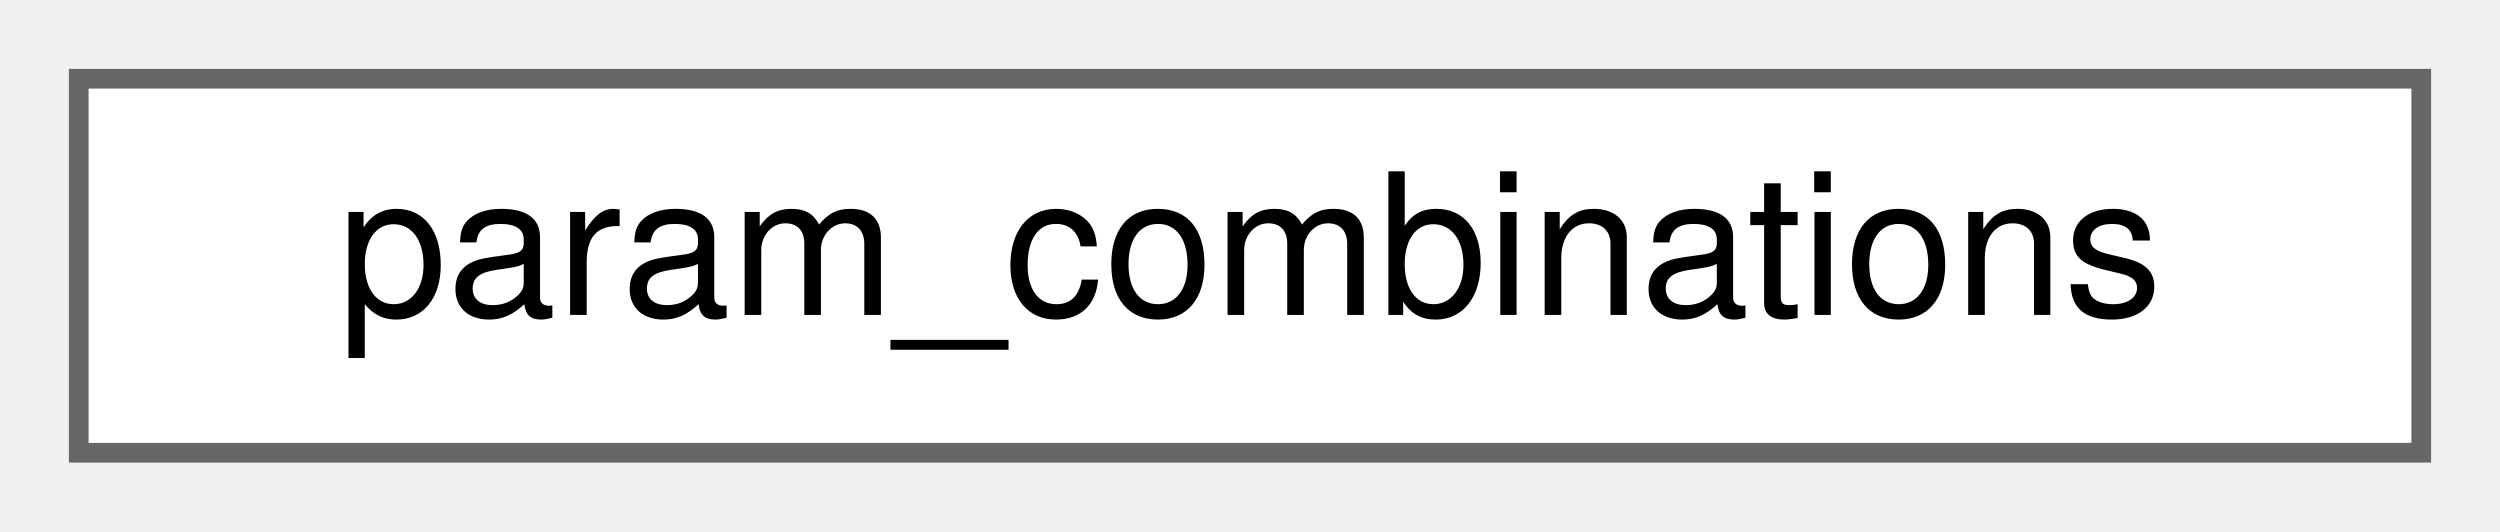
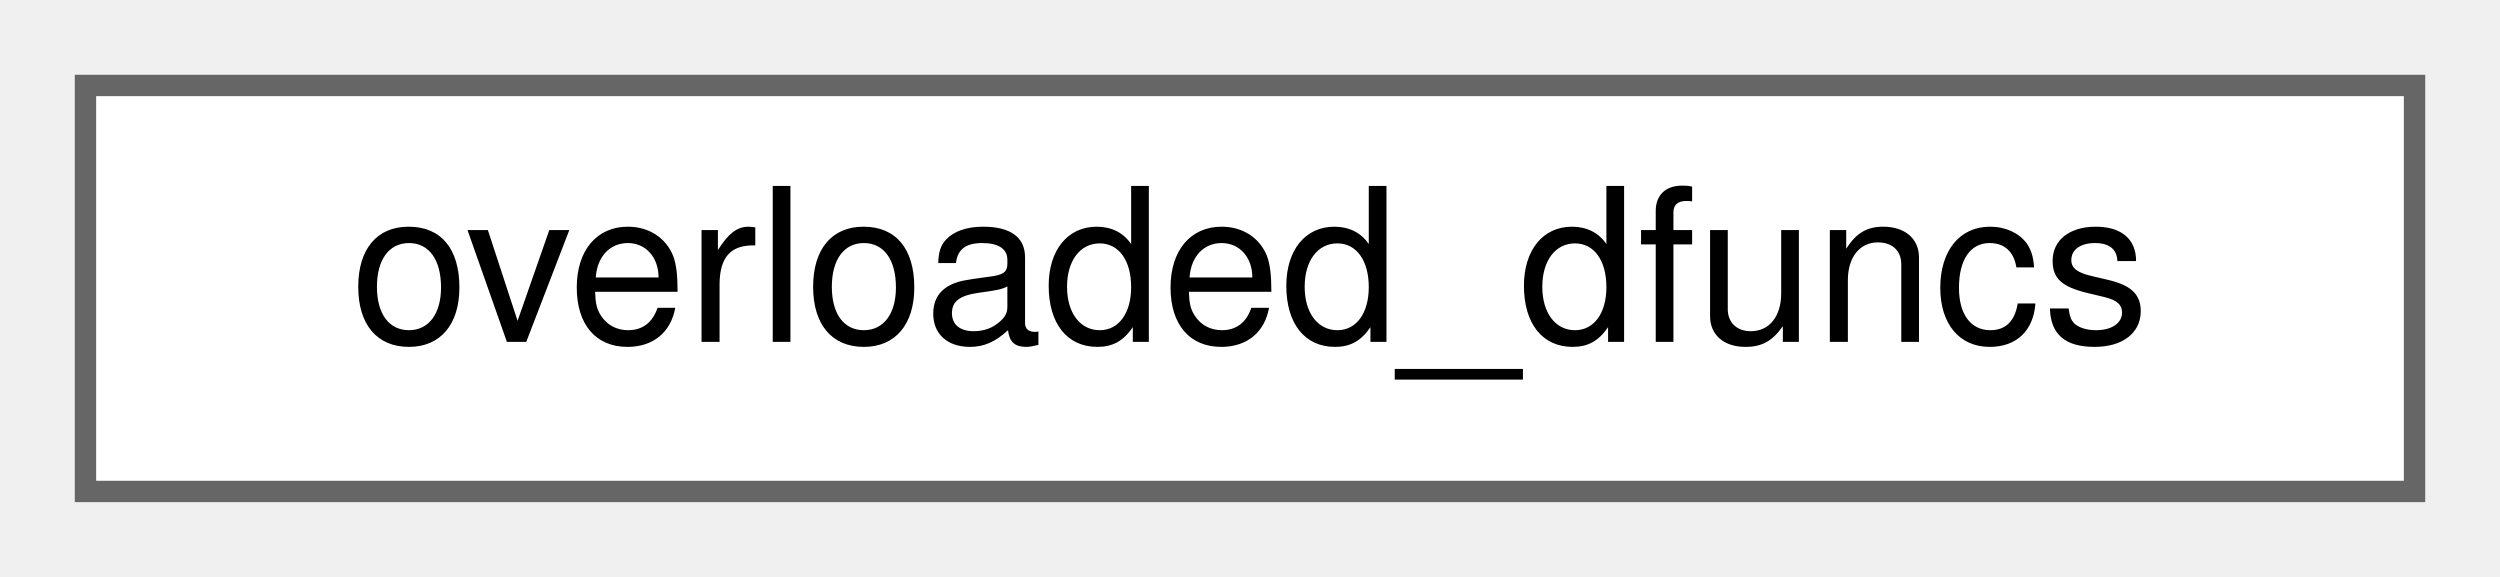
- <svg xmlns="http://www.w3.org/2000/svg" xmlns:xlink="http://www.w3.org/1999/xlink" width="127pt" height="27pt" viewBox="0.00 0.00 127.00 27.00">
+ <svg xmlns="http://www.w3.org/2000/svg" xmlns:xlink="http://www.w3.org/1999/xlink" width="117pt" height="27pt" viewBox="0.00 0.00 117.00 27.00">
  <g id="graph0" class="graph" transform="scale(1 1) rotate(0) translate(4 23)">
    <g id="Node000000" class="node">
      <g id="a_Node000000">
-         <a xlink:href="structparam__combinations.html" target="_top" xlink:title=" ">
-           <polygon fill="white" stroke="#666666" points="119,-19 0,-19 0,0 119,0 119,-19" />
-           <text text-anchor="middle" x="59.5" y="-7" font-family="Helvetica,sans-Serif" font-size="10.00">param_combinations</text>
+         <a xlink:href="structoverloaded__dfuncs.html" target="_top" xlink:title=" ">
+           <polygon fill="white" stroke="#666666" points="109,-19 0,-19 0,0 109,0 109,-19" />
+           <text text-anchor="middle" x="54.5" y="-7" font-family="Helvetica,sans-Serif" font-size="10.00">overloaded_dfuncs</text>
        </a>
      </g>
    </g>
  </g>
</svg>
